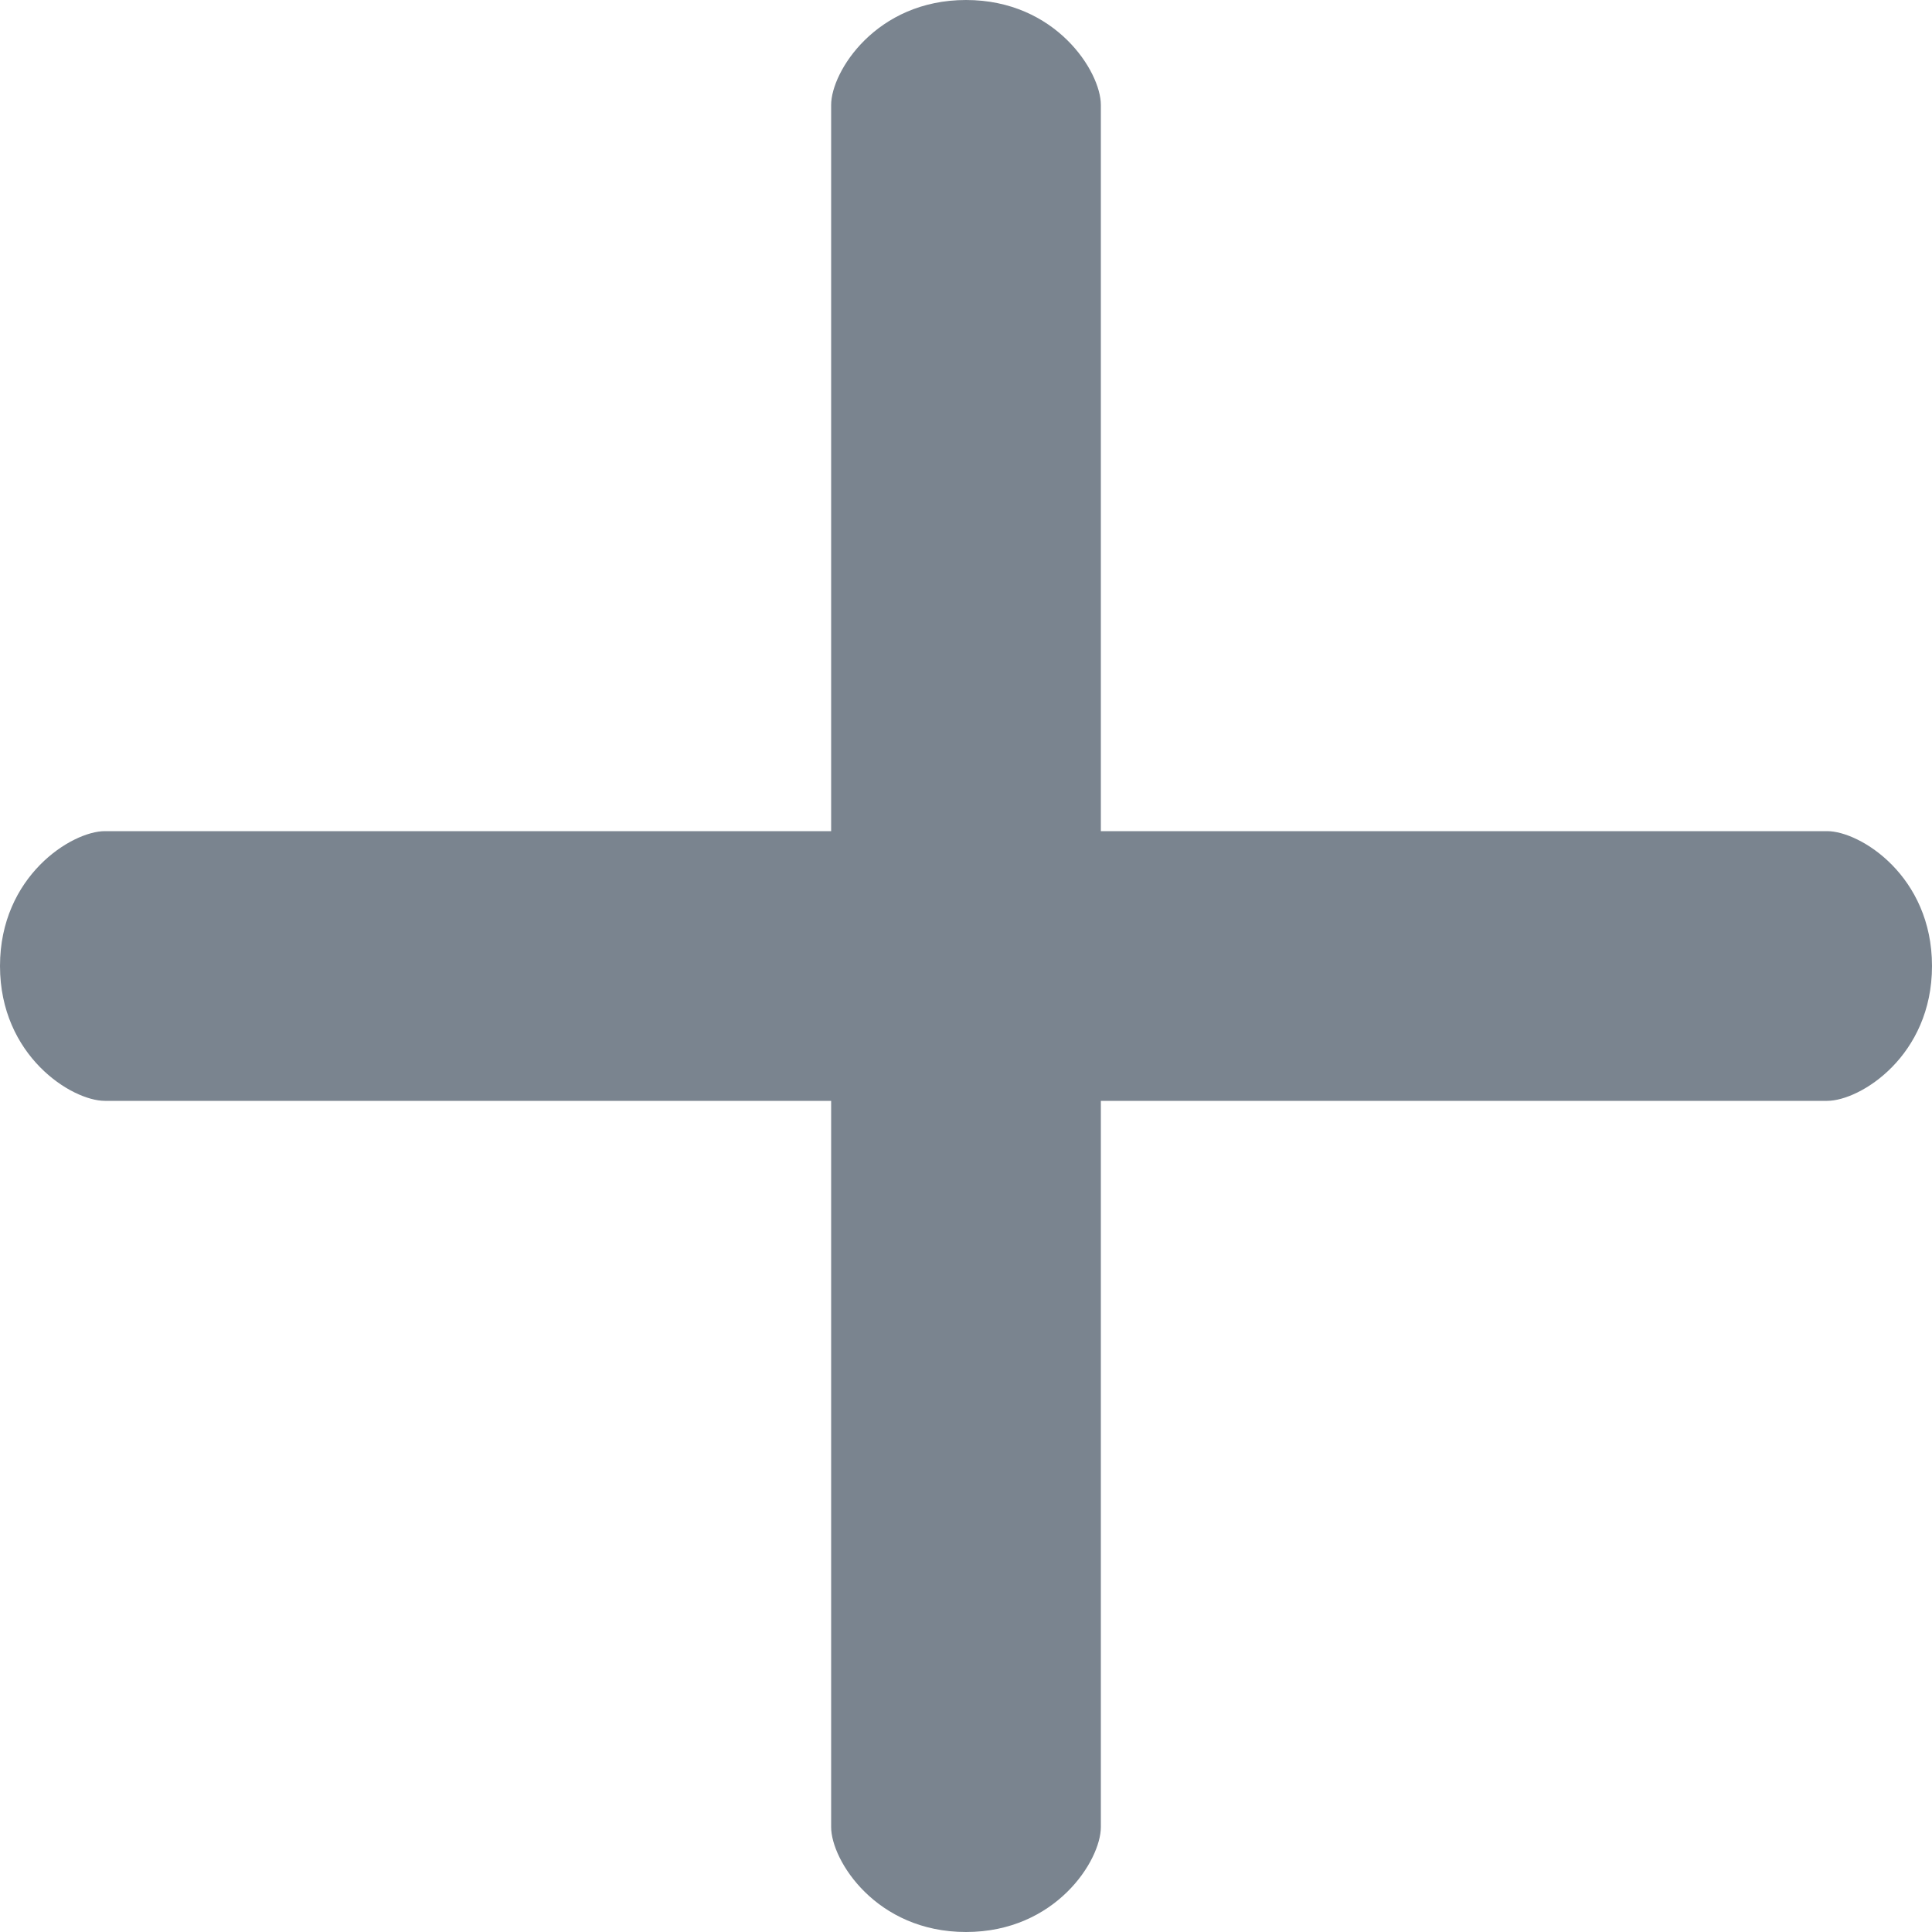
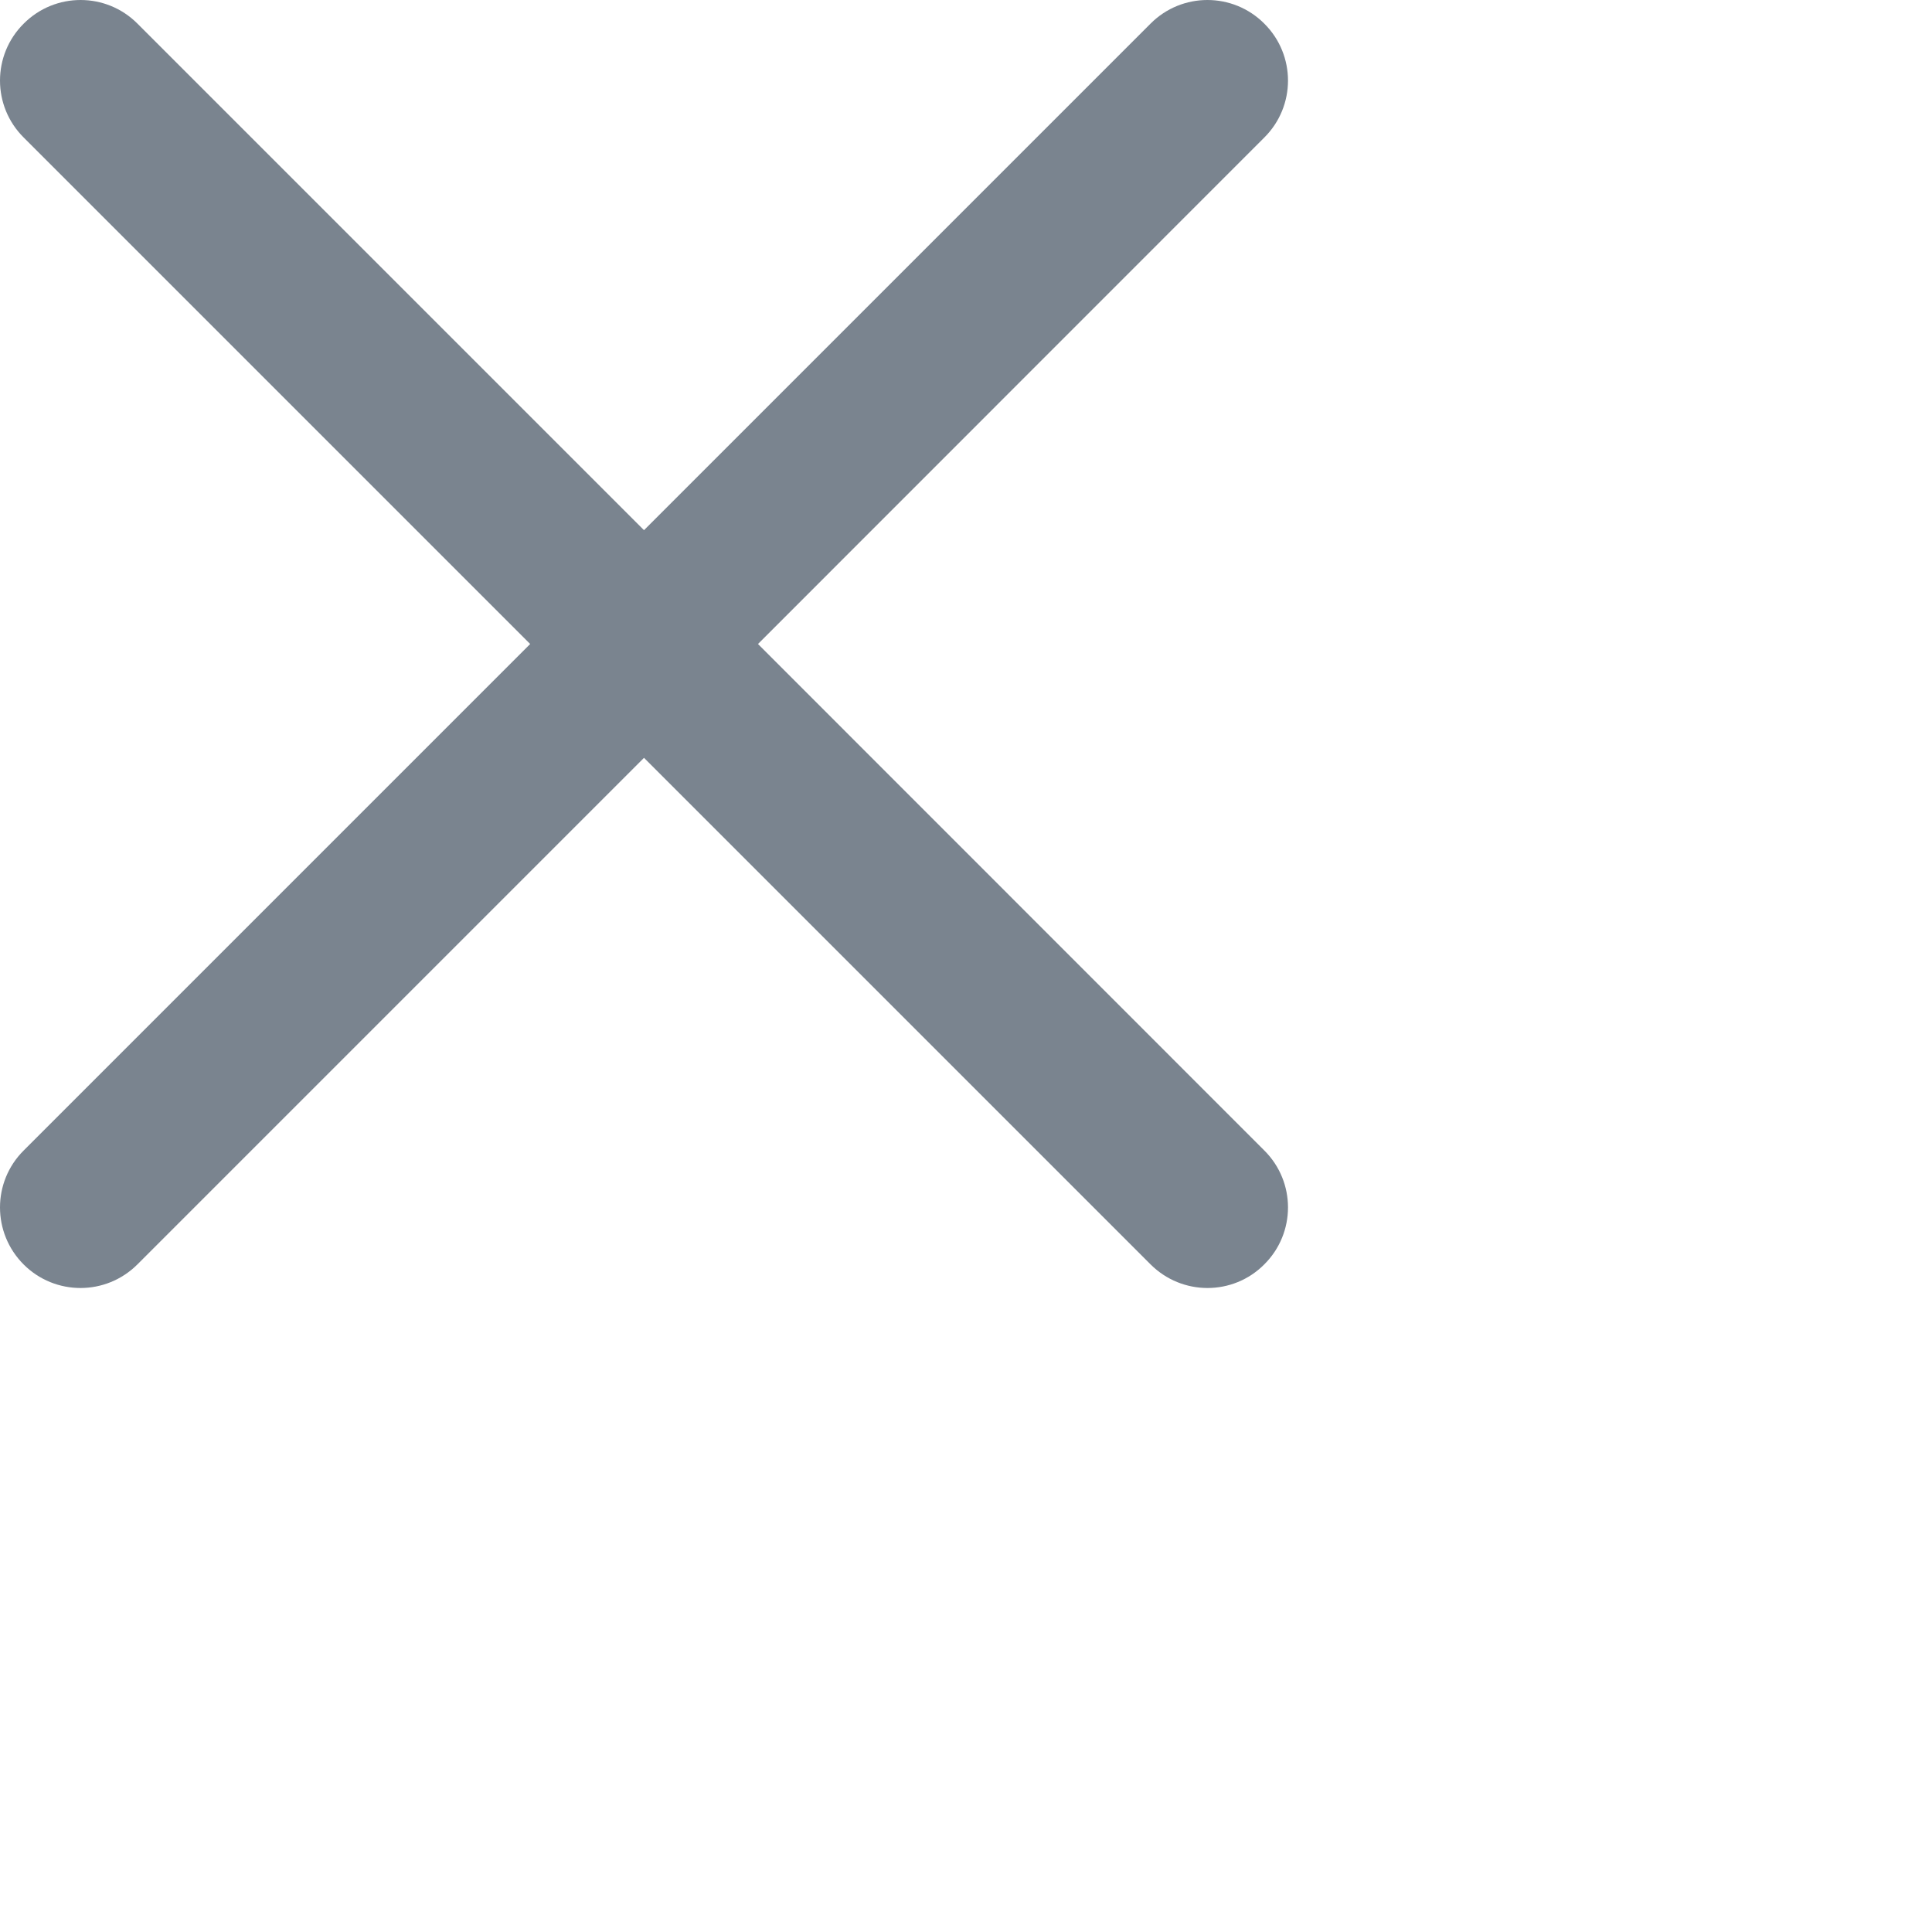
- <svg xmlns="http://www.w3.org/2000/svg" width="10px" height="10px" viewBox="0 0 10 10" version="1.1">
-   <g id="MVP" stroke="none" stroke-width="1" fill="none" fill-rule="evenodd">
-     <g id="project-view/project-1" transform="translate(-378, -185)" fill="#7A848F" fill-rule="nonzero">
-       <g id="middle" transform="translate(369, 56)">
-         <g id="?" transform="translate(0, 120)">
-           <g id="btn/icon-add-task">
-             <path d="M18.457,13.302 L14.698,13.302 L14.698,9.543 C14.698,9.371 14.465,9 14,9 C13.535,9 13.302,9.371 13.302,9.543 L13.302,13.302 L9.543,13.302 C9.371,13.302 9,13.535 9,14 C9,14.465 9.371,14.698 9.543,14.698 L13.302,14.698 L13.302,18.457 C13.302,18.629 13.535,19 14,19 C14.465,19 14.698,18.629 14.698,18.457 L14.698,14.698 L18.457,14.698 C18.629,14.698 19,14.465 19,14 C19,13.535 18.629,13.302 18.457,13.302 Z" id="Shape" />
-           </g>
-         </g>
-       </g>
-     </g>
-   </g>
+ <svg xmlns="http://www.w3.org/2000/svg" width="12" height="12" viewBox="0 0 12 12">
+   <path fill="#7A848F" d="M424.708,20 L427.853,16.854 C428.049,16.659 428.049,16.342 427.853,16.147 C427.658,15.951 427.341,15.951 427.146,16.147 L424,19.293 L420.854,16.147 C420.659,15.951 420.342,15.951 420.147,16.147 C419.951,16.342 419.951,16.659 420.147,16.854 L423.293,20 L420.147,23.146 C419.951,23.341 419.951,23.658 420.147,23.854 C420.244,23.951 420.372,24 420.5,24 C420.628,24 420.756,23.951 420.854,23.853 L424,20.707 L427.146,23.853 C427.244,23.951 427.372,24 427.5,24 C427.628,24 427.756,23.951 427.853,23.853 C428.049,23.658 428.049,23.341 427.853,23.146 L424.708,20 Z" transform="translate(-420 -16)" />
</svg>
